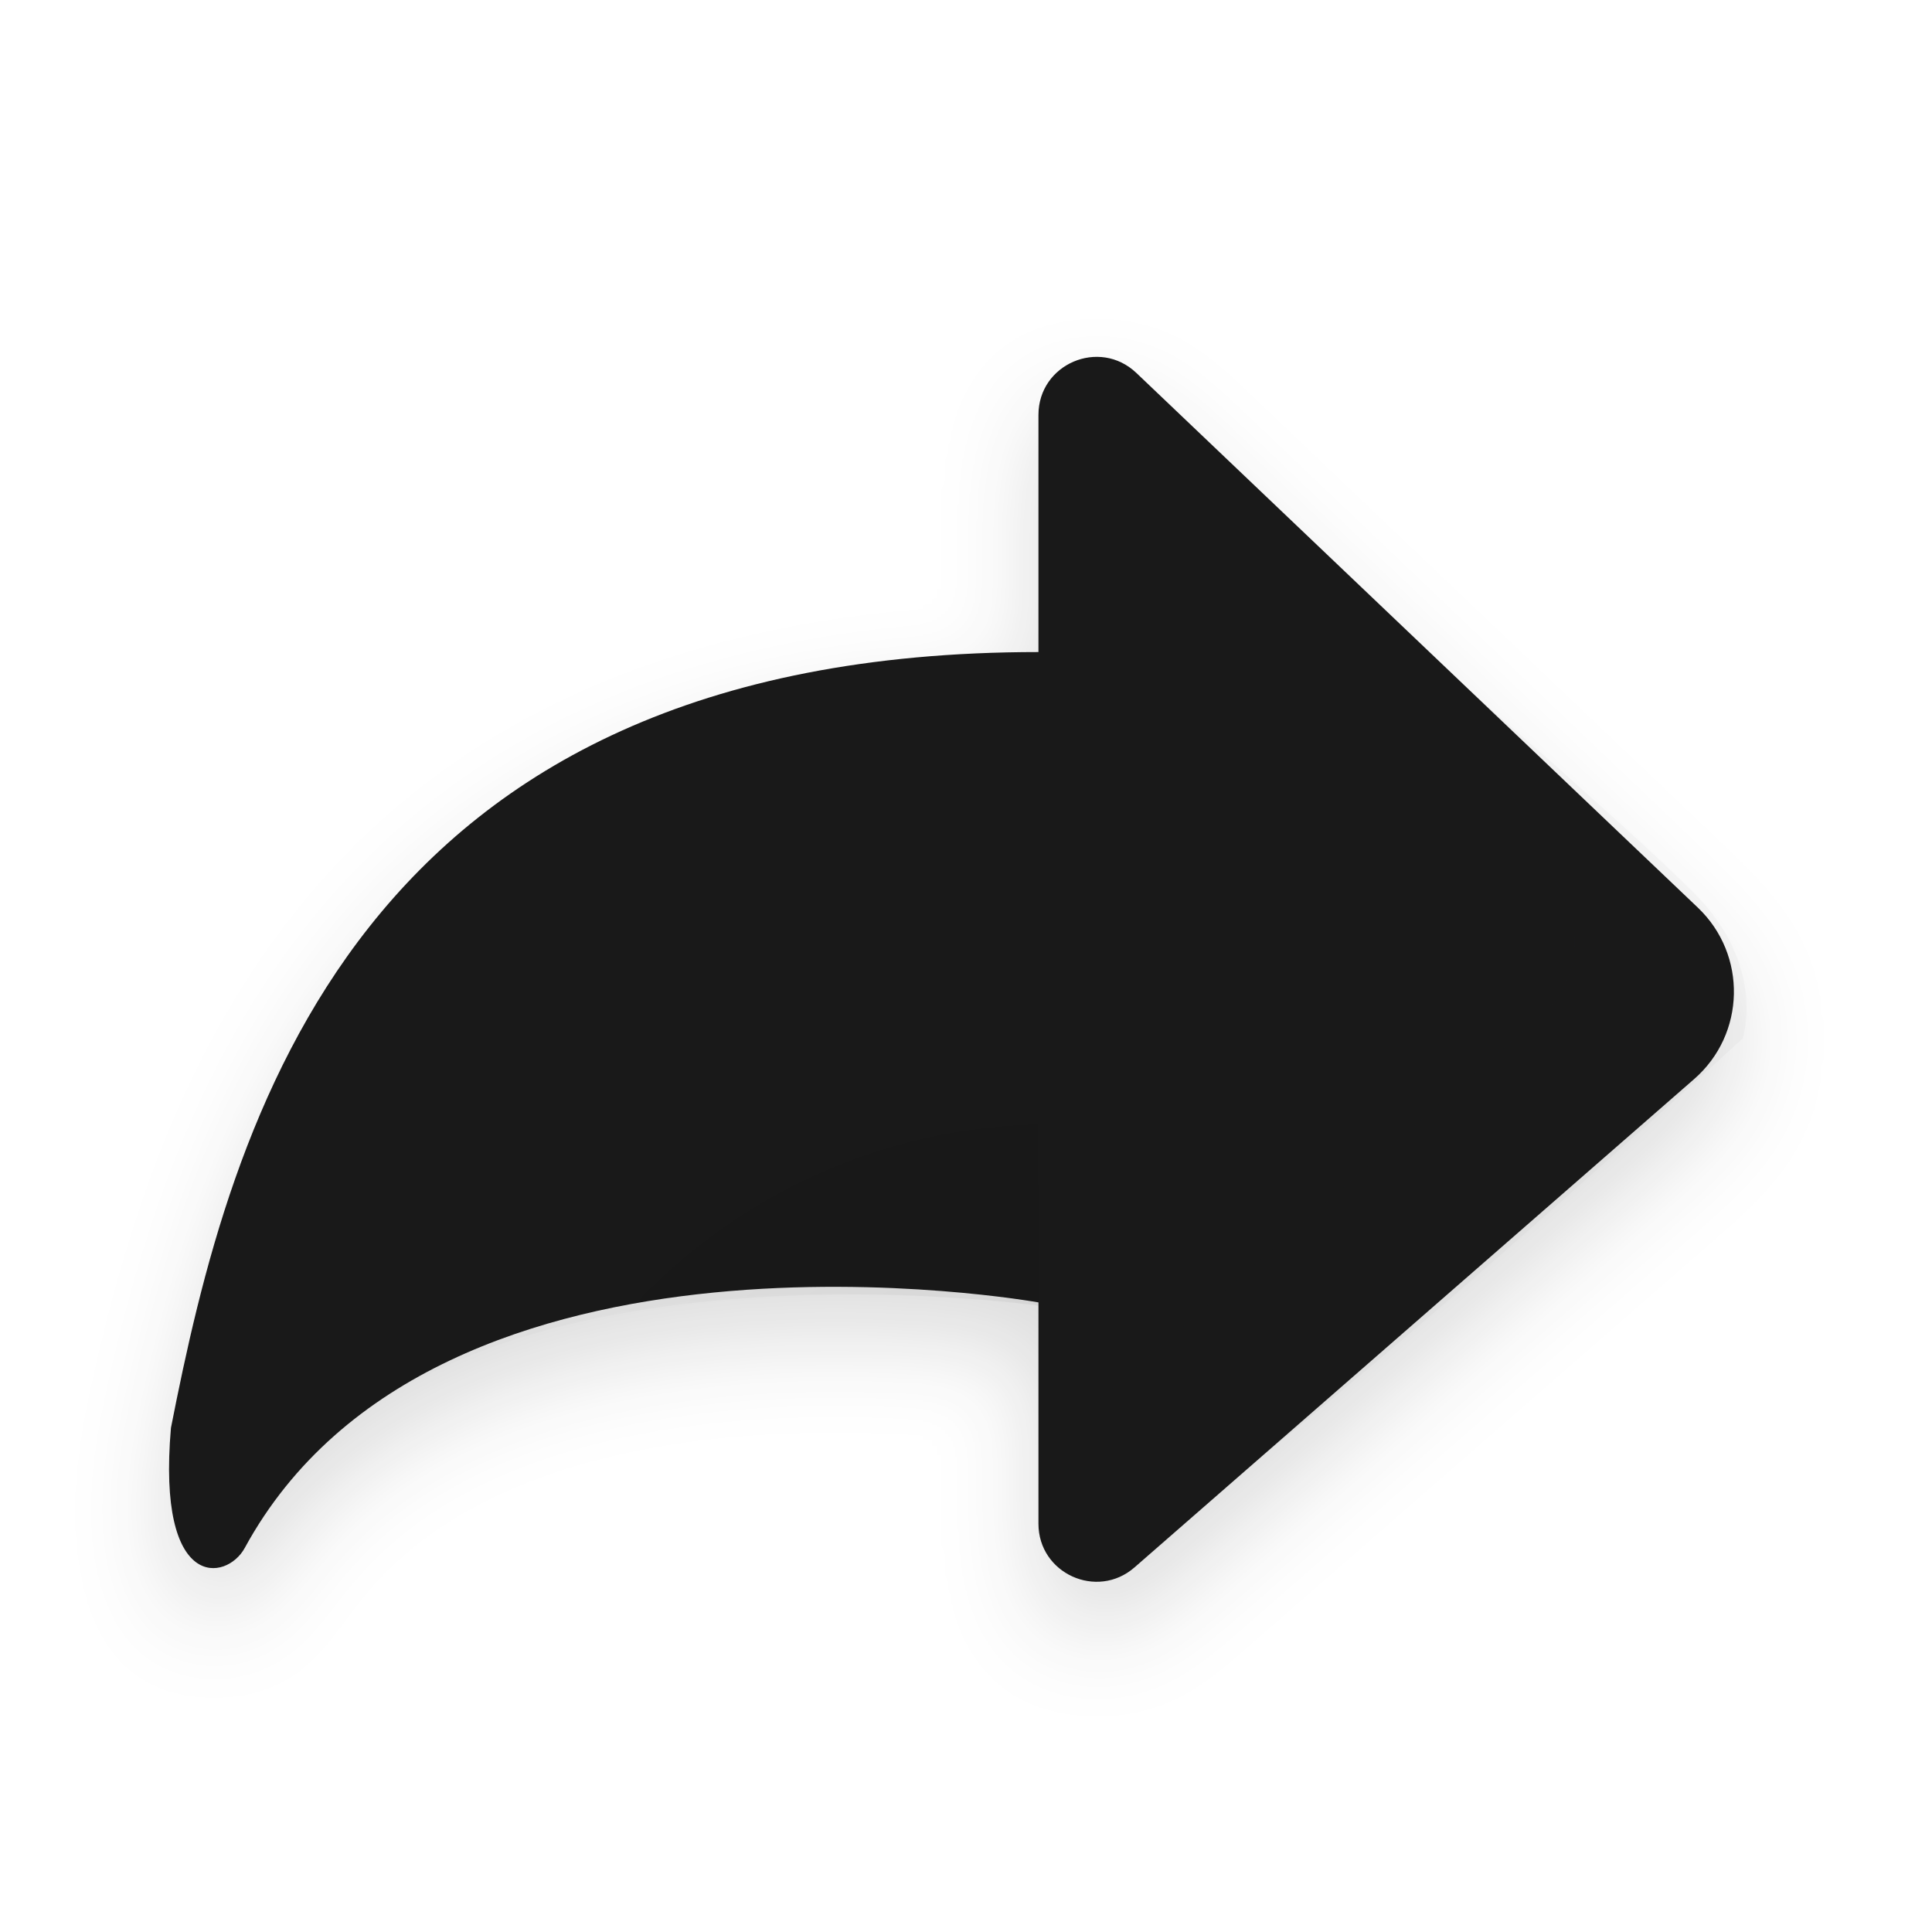
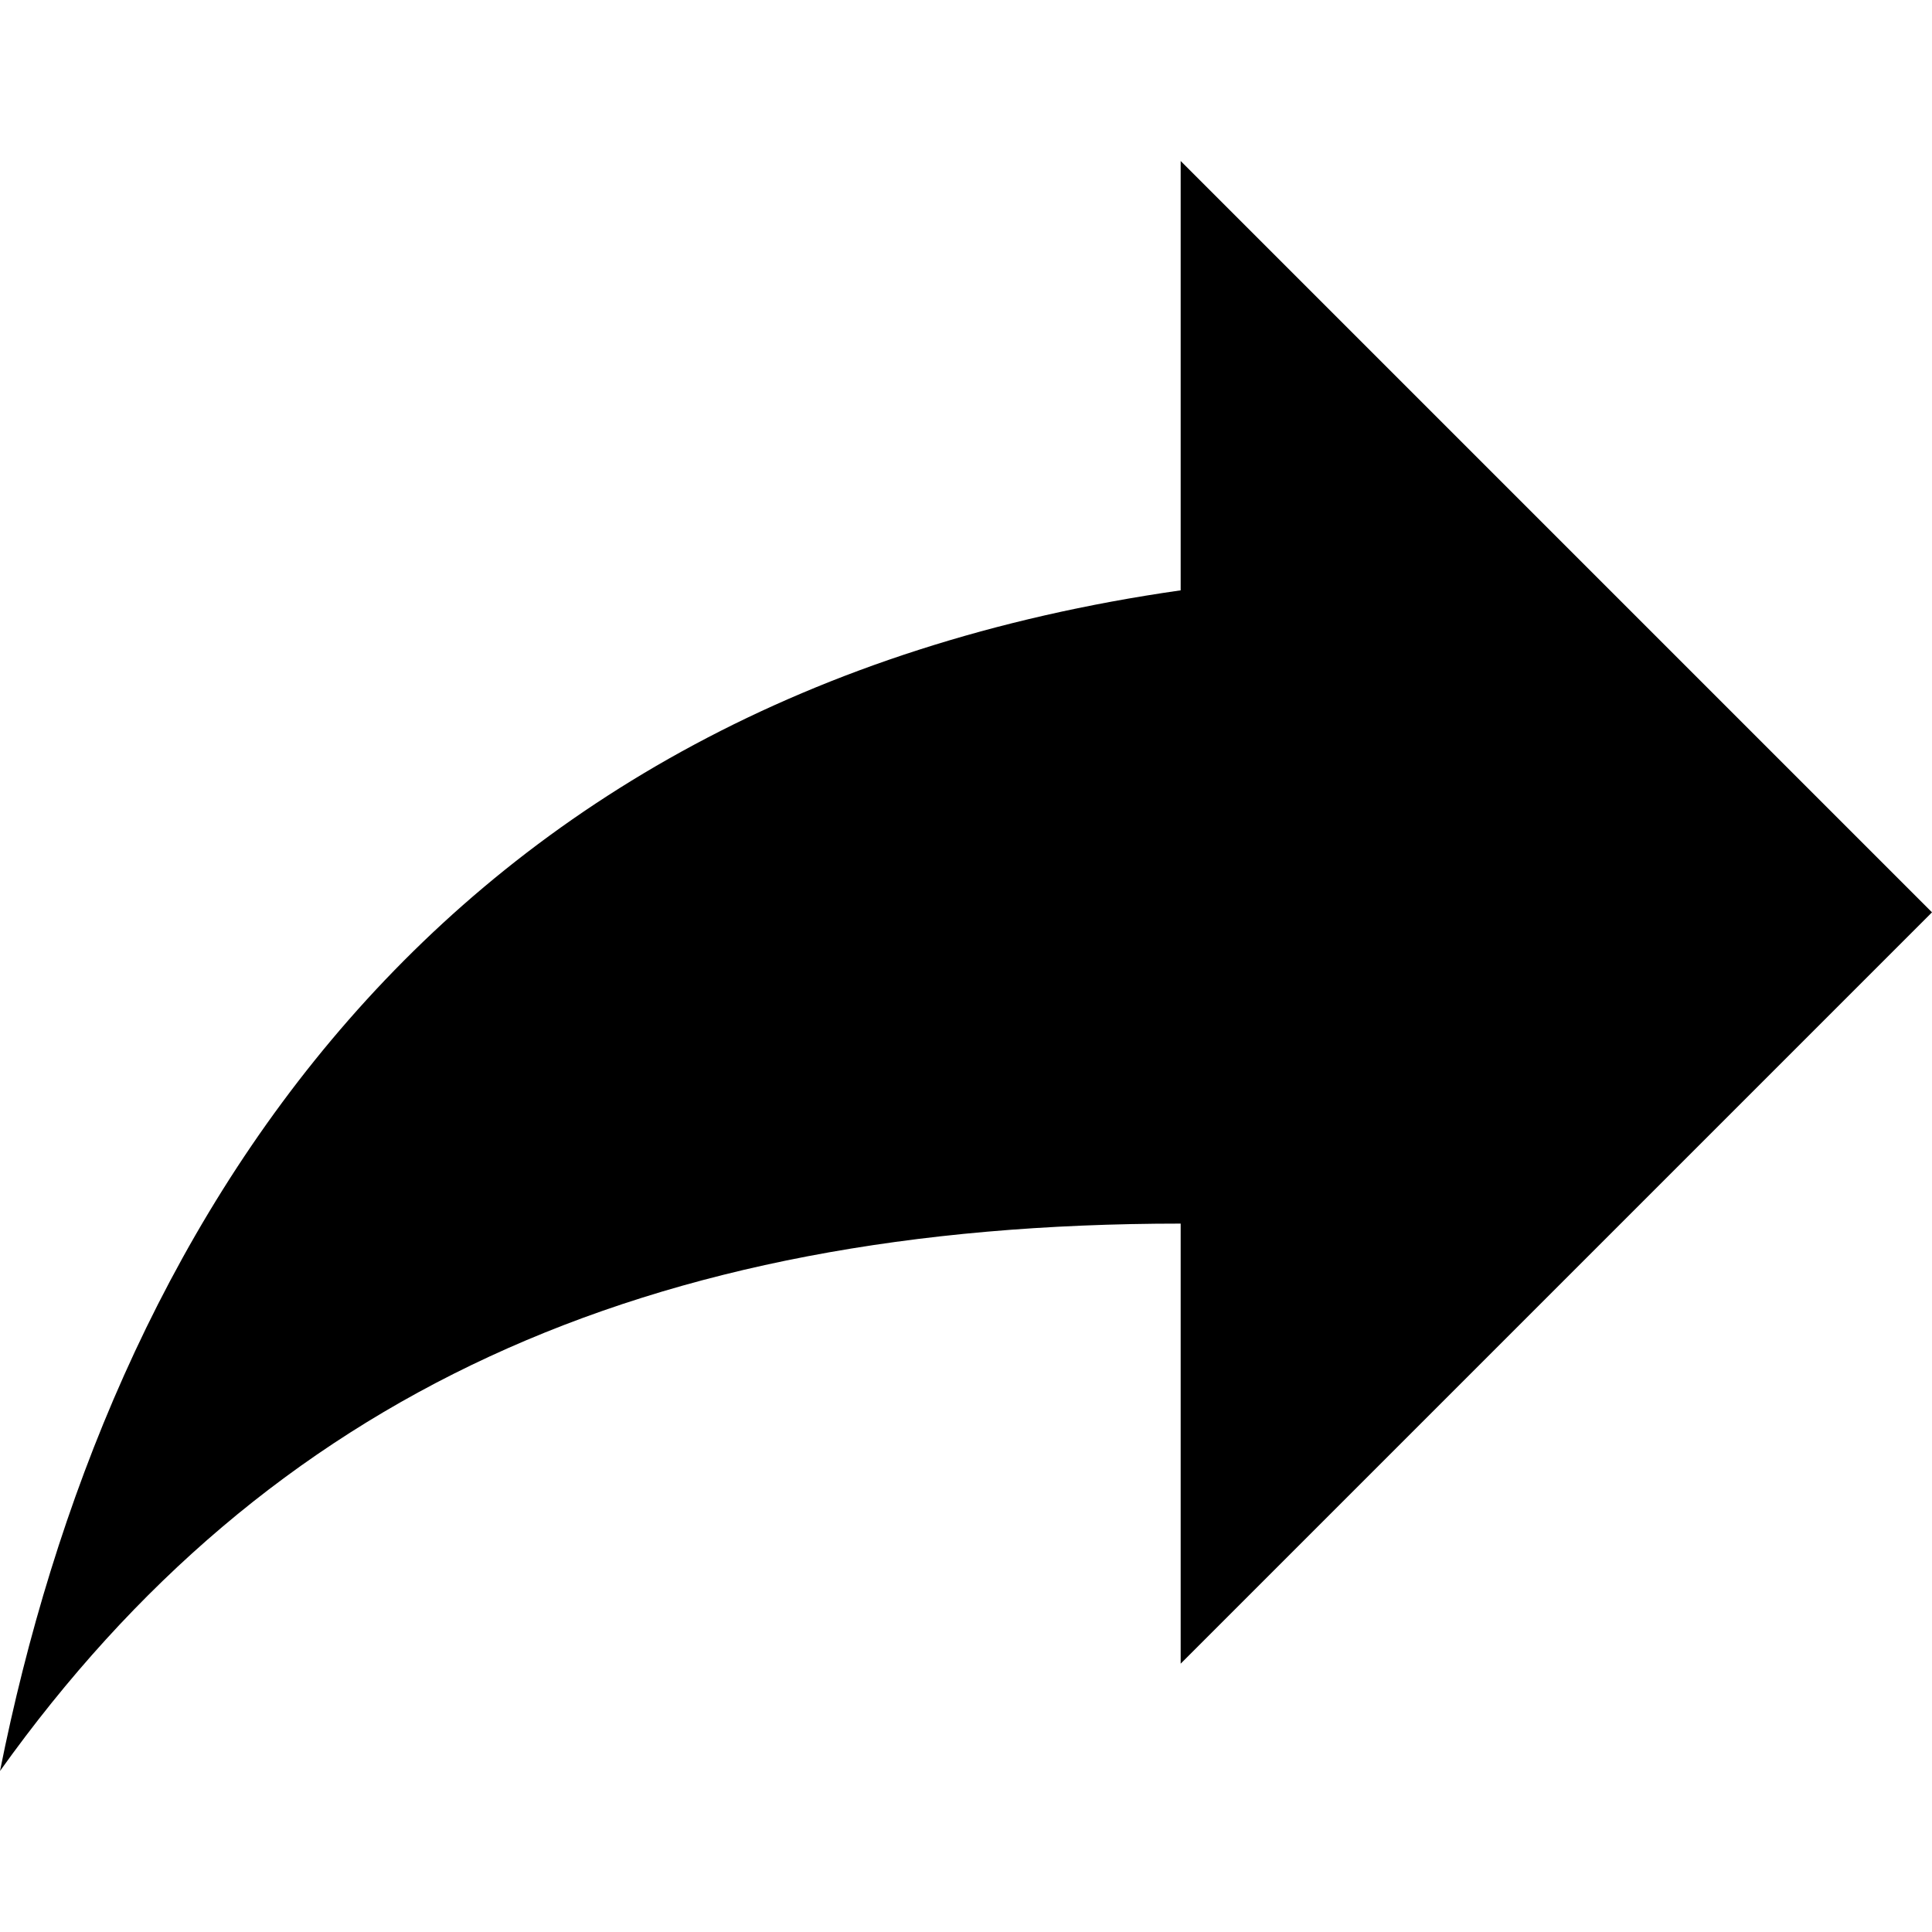
- <svg xmlns="http://www.w3.org/2000/svg" width="40" height="40" viewBox="0 0 48 48" fill="none">
-   <g opacity="0.9" filter="url(#ShareShadowColor_filter0_d)">
-     <path fill-rule="evenodd" clip-rule="evenodd" d="M25.8 10.309C25.8 9.042 27.316 8.393 28.233 9.266L42.185 22.552C43.412 23.722 43.37 25.693 42.092 26.808L28.187 38.941C27.255 39.754 25.8 39.093 25.8 37.856V32.358C25.8 32.358 10.87 29.669 6.08 38.459C5.634 39.279 3.893 39.566 4.247 35.476C5.726 27.95 8.75 16.2 25.8 16.2V10.309Z" fill="black" />
+ <svg xmlns="http://www.w3.org/2000/svg" version="1.1" id="Capa_1" x="0px" y="0px" viewBox="0 0 384 384" style="enable-background:new 0 0 384 384;" xml:space="preserve" width="512px" height="512px">
+   <g transform="matrix(-1 0 0 1 384 0)">
+     <g>
+       <g>
+         <path d="M149.333,117.333V32L0,181.333l149.333,149.333V243.2C256,243.2,330.667,277.333,384,352    C362.667,245.333,298.667,138.667,149.333,117.333z" data-original="#000000" class="active-path" fill="#000000" />
+       </g>
+     </g>
  </g>
-   <path opacity="0.03" fill-rule="evenodd" clip-rule="evenodd" d="M36.096 16.8L38.864 22.336C39.354 23.316 39.118 24.502 38.292 25.221L25.896 36C25.896 36 25.296 39 27.096 39C28.896 39 43.296 25.8 43.296 25.8C43.296 25.8 43.896 24 42.096 22.2C40.296 20.4 36.096 16.8 36.096 16.8Z" fill="#161823" />
-   <path opacity="0.09" fill-rule="evenodd" clip-rule="evenodd" d="M25.8 16.839V32.439C25.8 32.439 11.511 30.425 7.036 37.239C2.73 43.795 3.126 29.835 9.608 22.883C16.09 15.931 25.8 16.839 25.8 16.839Z" fill="url(#ShareShadowColor_paint0_radial)" />
-   <defs>
-     <filter id="ShareShadowColor_filter0_d" x="1.8" y="7.666" width="43.679" height="35.233" filterUnits="userSpaceOnUse" color-interpolation-filters="sRGB">
-       <feFlood flood-opacity="0" result="BackgroundImageFix" />
-       <feColorMatrix in="SourceAlpha" type="matrix" values="0 0 0 0 0 0 0 0 0 0 0 0 0 0 0 0 0 0 127 0" />
-       <feOffset dy="1.2" />
-       <feGaussianBlur stdDeviation="1.2" />
-       <feColorMatrix type="matrix" values="0 0 0 0 0 0 0 0 0 0 0 0 0 0 0 0 0 0 0.15 0" />
-       <feBlend mode="normal" in2="BackgroundImageFix" result="effect1_dropShadow" />
-       <feBlend mode="normal" in="SourceGraphic" in2="effect1_dropShadow" result="shape" />
-     </filter>
-     <radialGradient id="ShareShadowColor_paint0_radial" cx="0" cy="0" r="1" gradientUnits="userSpaceOnUse" gradientTransform="translate(26.324 42.5462) rotate(-113.046) scale(19.0955 18.771)">
-       <stop />
-       <stop offset="0.995" stop-opacity="0.01" />
-       <stop offset="1" stop-opacity="0.01" />
-     </radialGradient>
-   </defs>
</svg>
